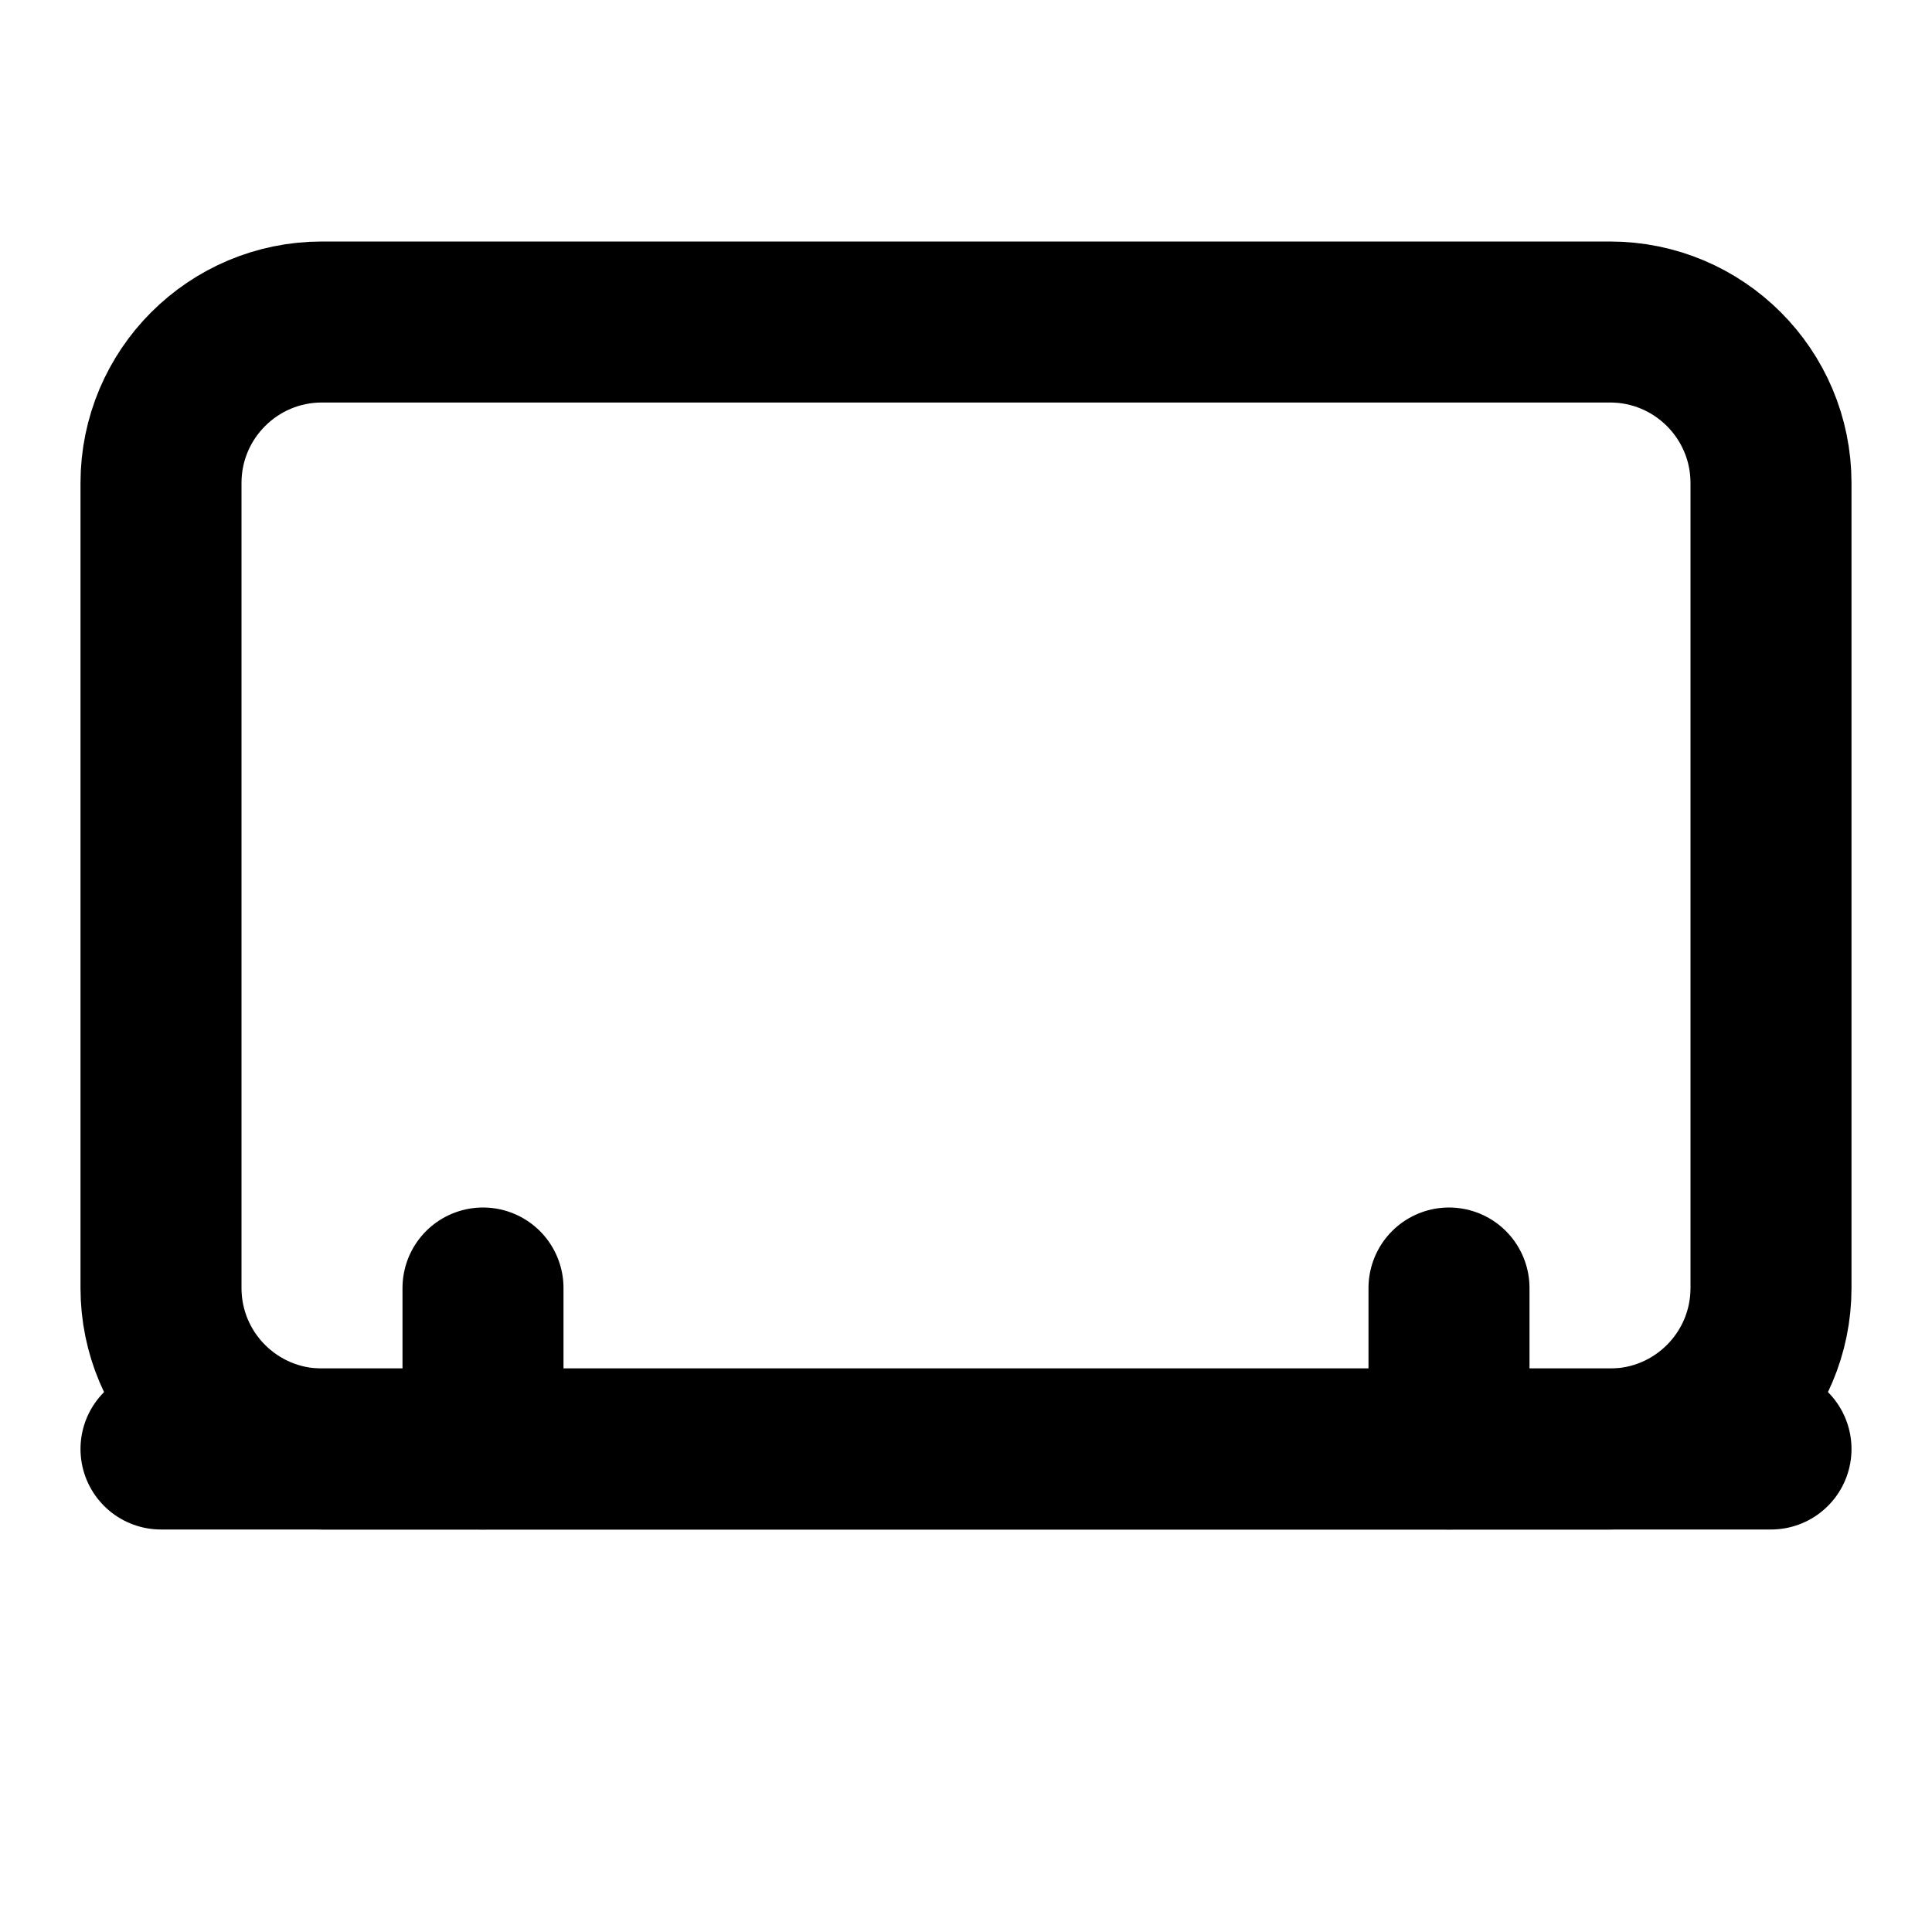
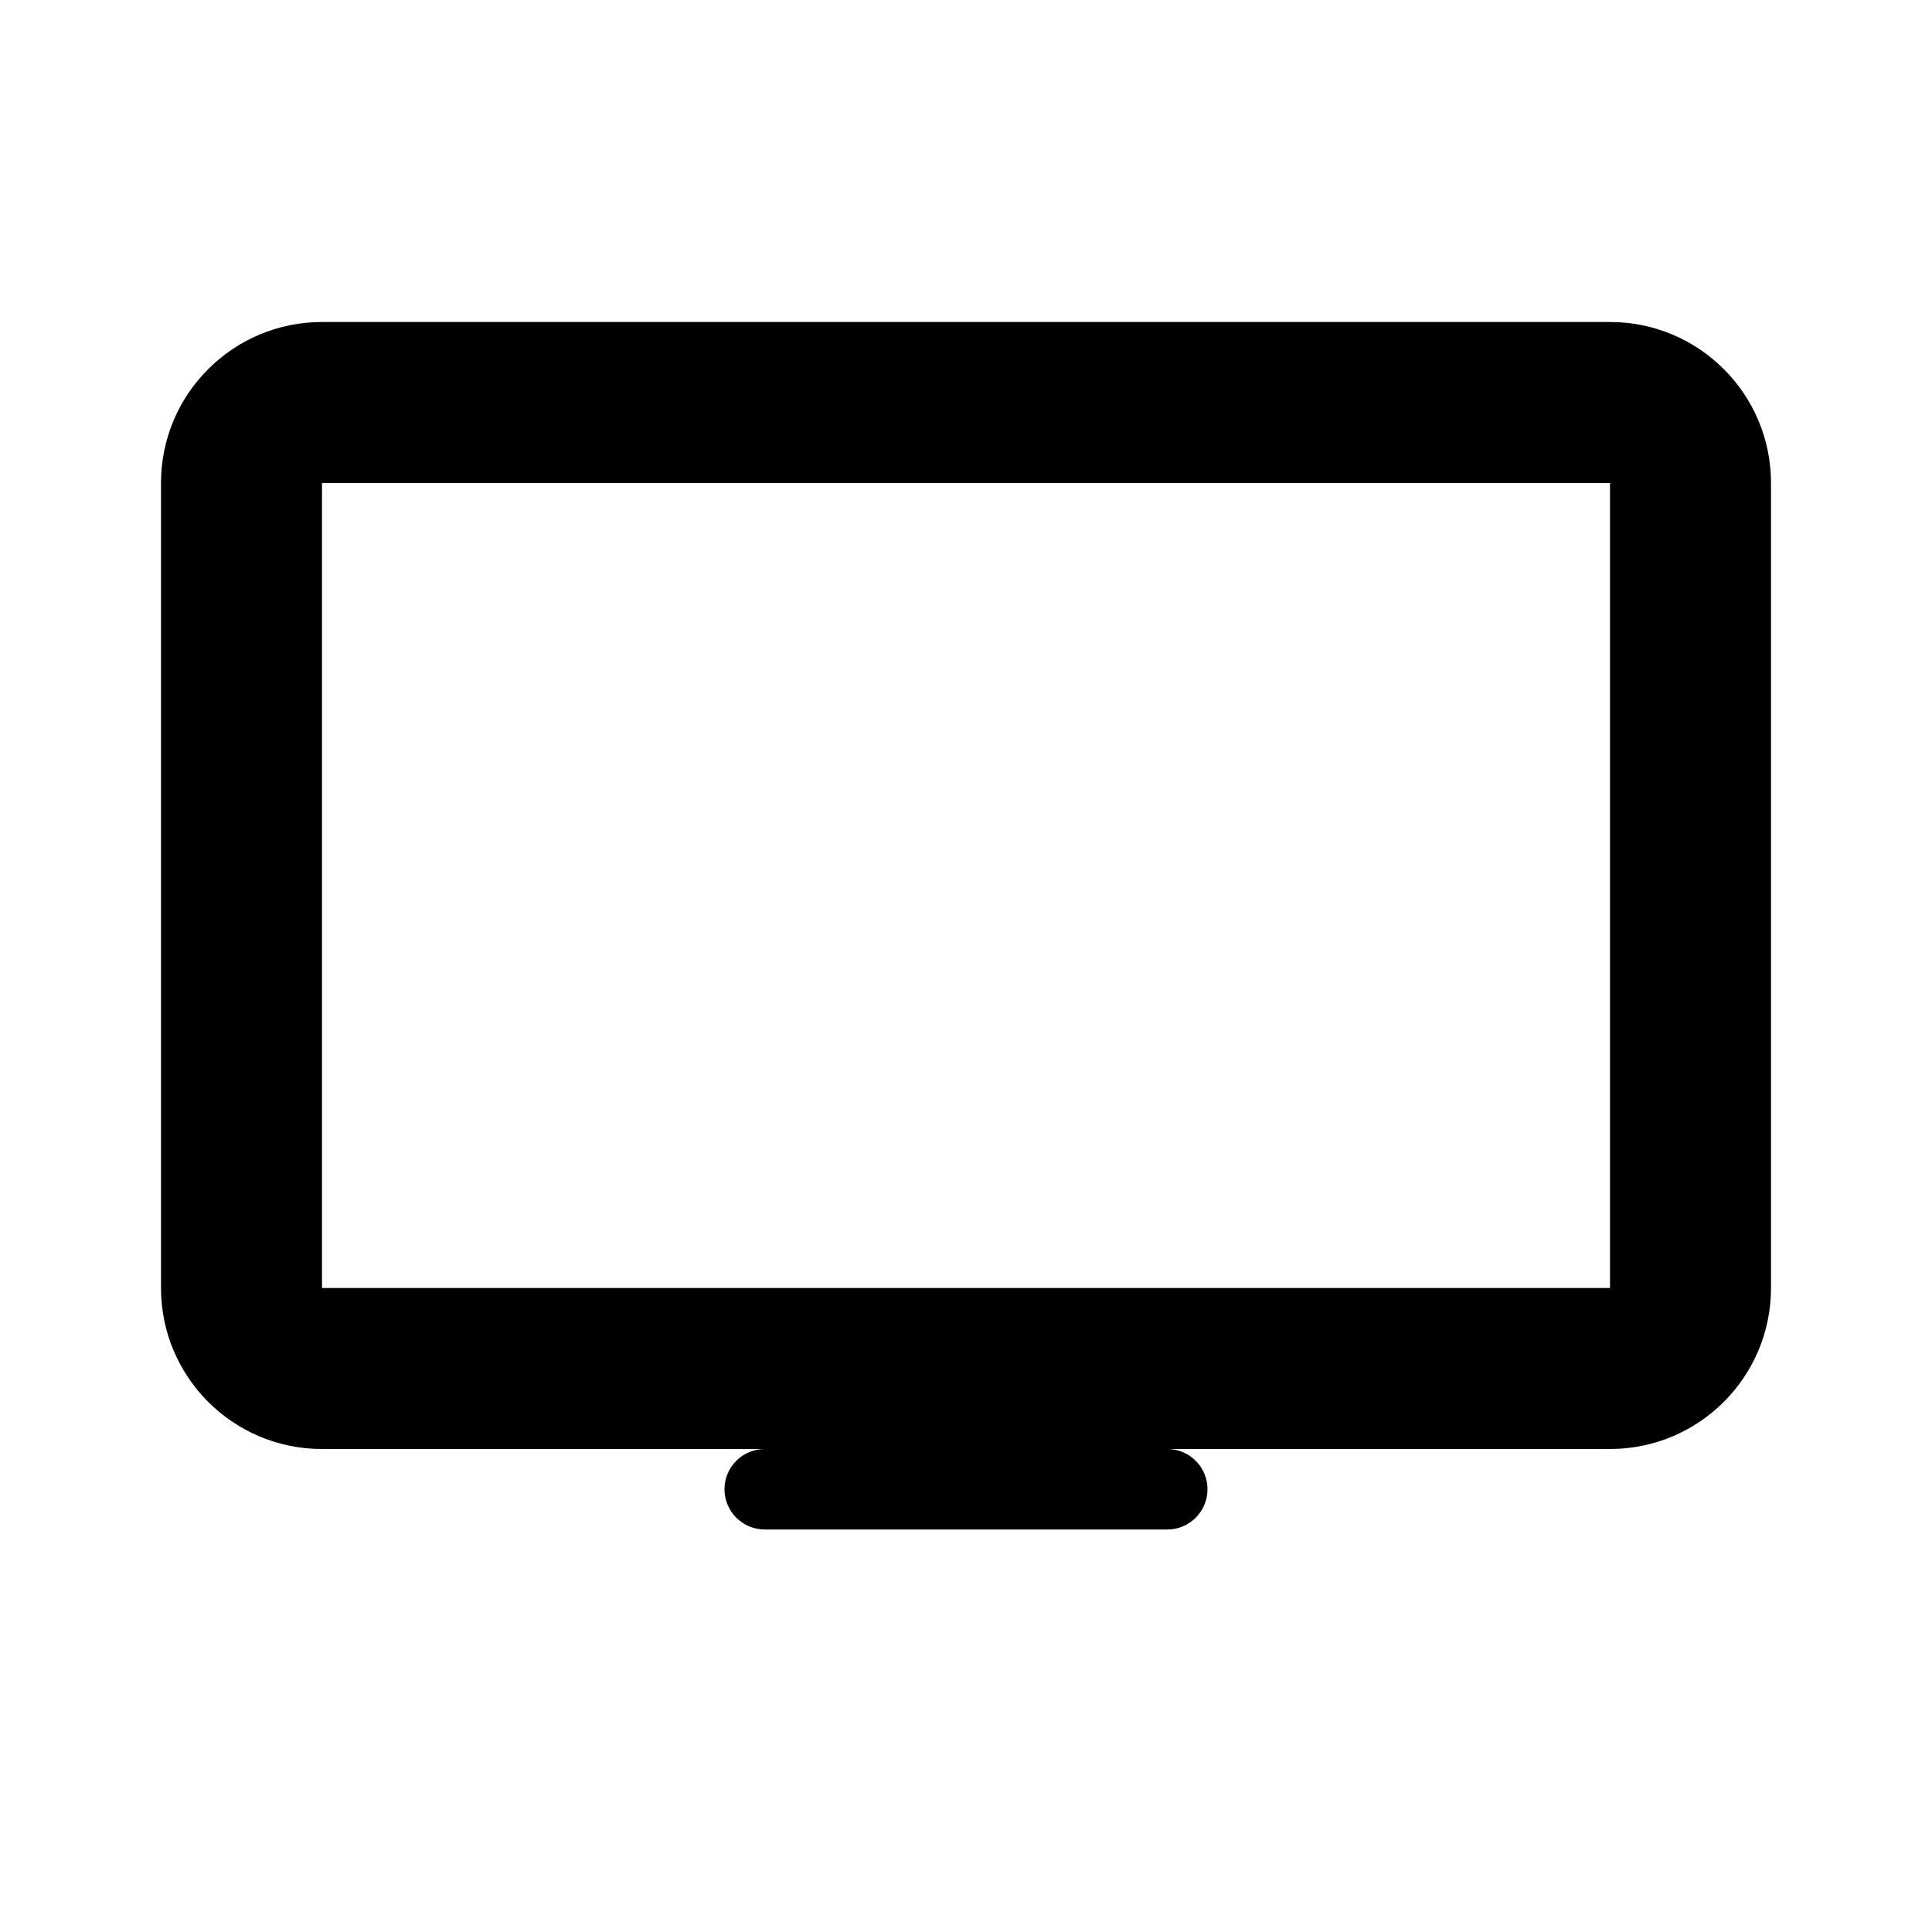
- <svg xmlns="http://www.w3.org/2000/svg" viewBox="0 0 24 24" fill="none" stroke="currentColor" stroke-width="2" stroke-linecap="round" stroke-linejoin="round">
-   <rect x="2" y="4" width="20" height="14" rx="2" />
-   <path d="M2 18h20" />
-   <path d="M6 18v-2" />
-   <path d="M18 18v-2" />
+ <svg xmlns="http://www.w3.org/2000/svg" viewBox="0 0 24 24" fill="currentColor">
+   <path d="M4 6h16v10H4V6zm0-2a2 2 0 0 0-2 2v10a2 2 0 0 0 2 2h16a2 2 0 0 0 2-2V6a2 2 0 0 0-2-2H4z" />
+   <rect x="9" y="18" width="6" height="1" rx="0.5" />
+   <path d="M6 9h12M6 12h12M6 15h9" />
</svg>
